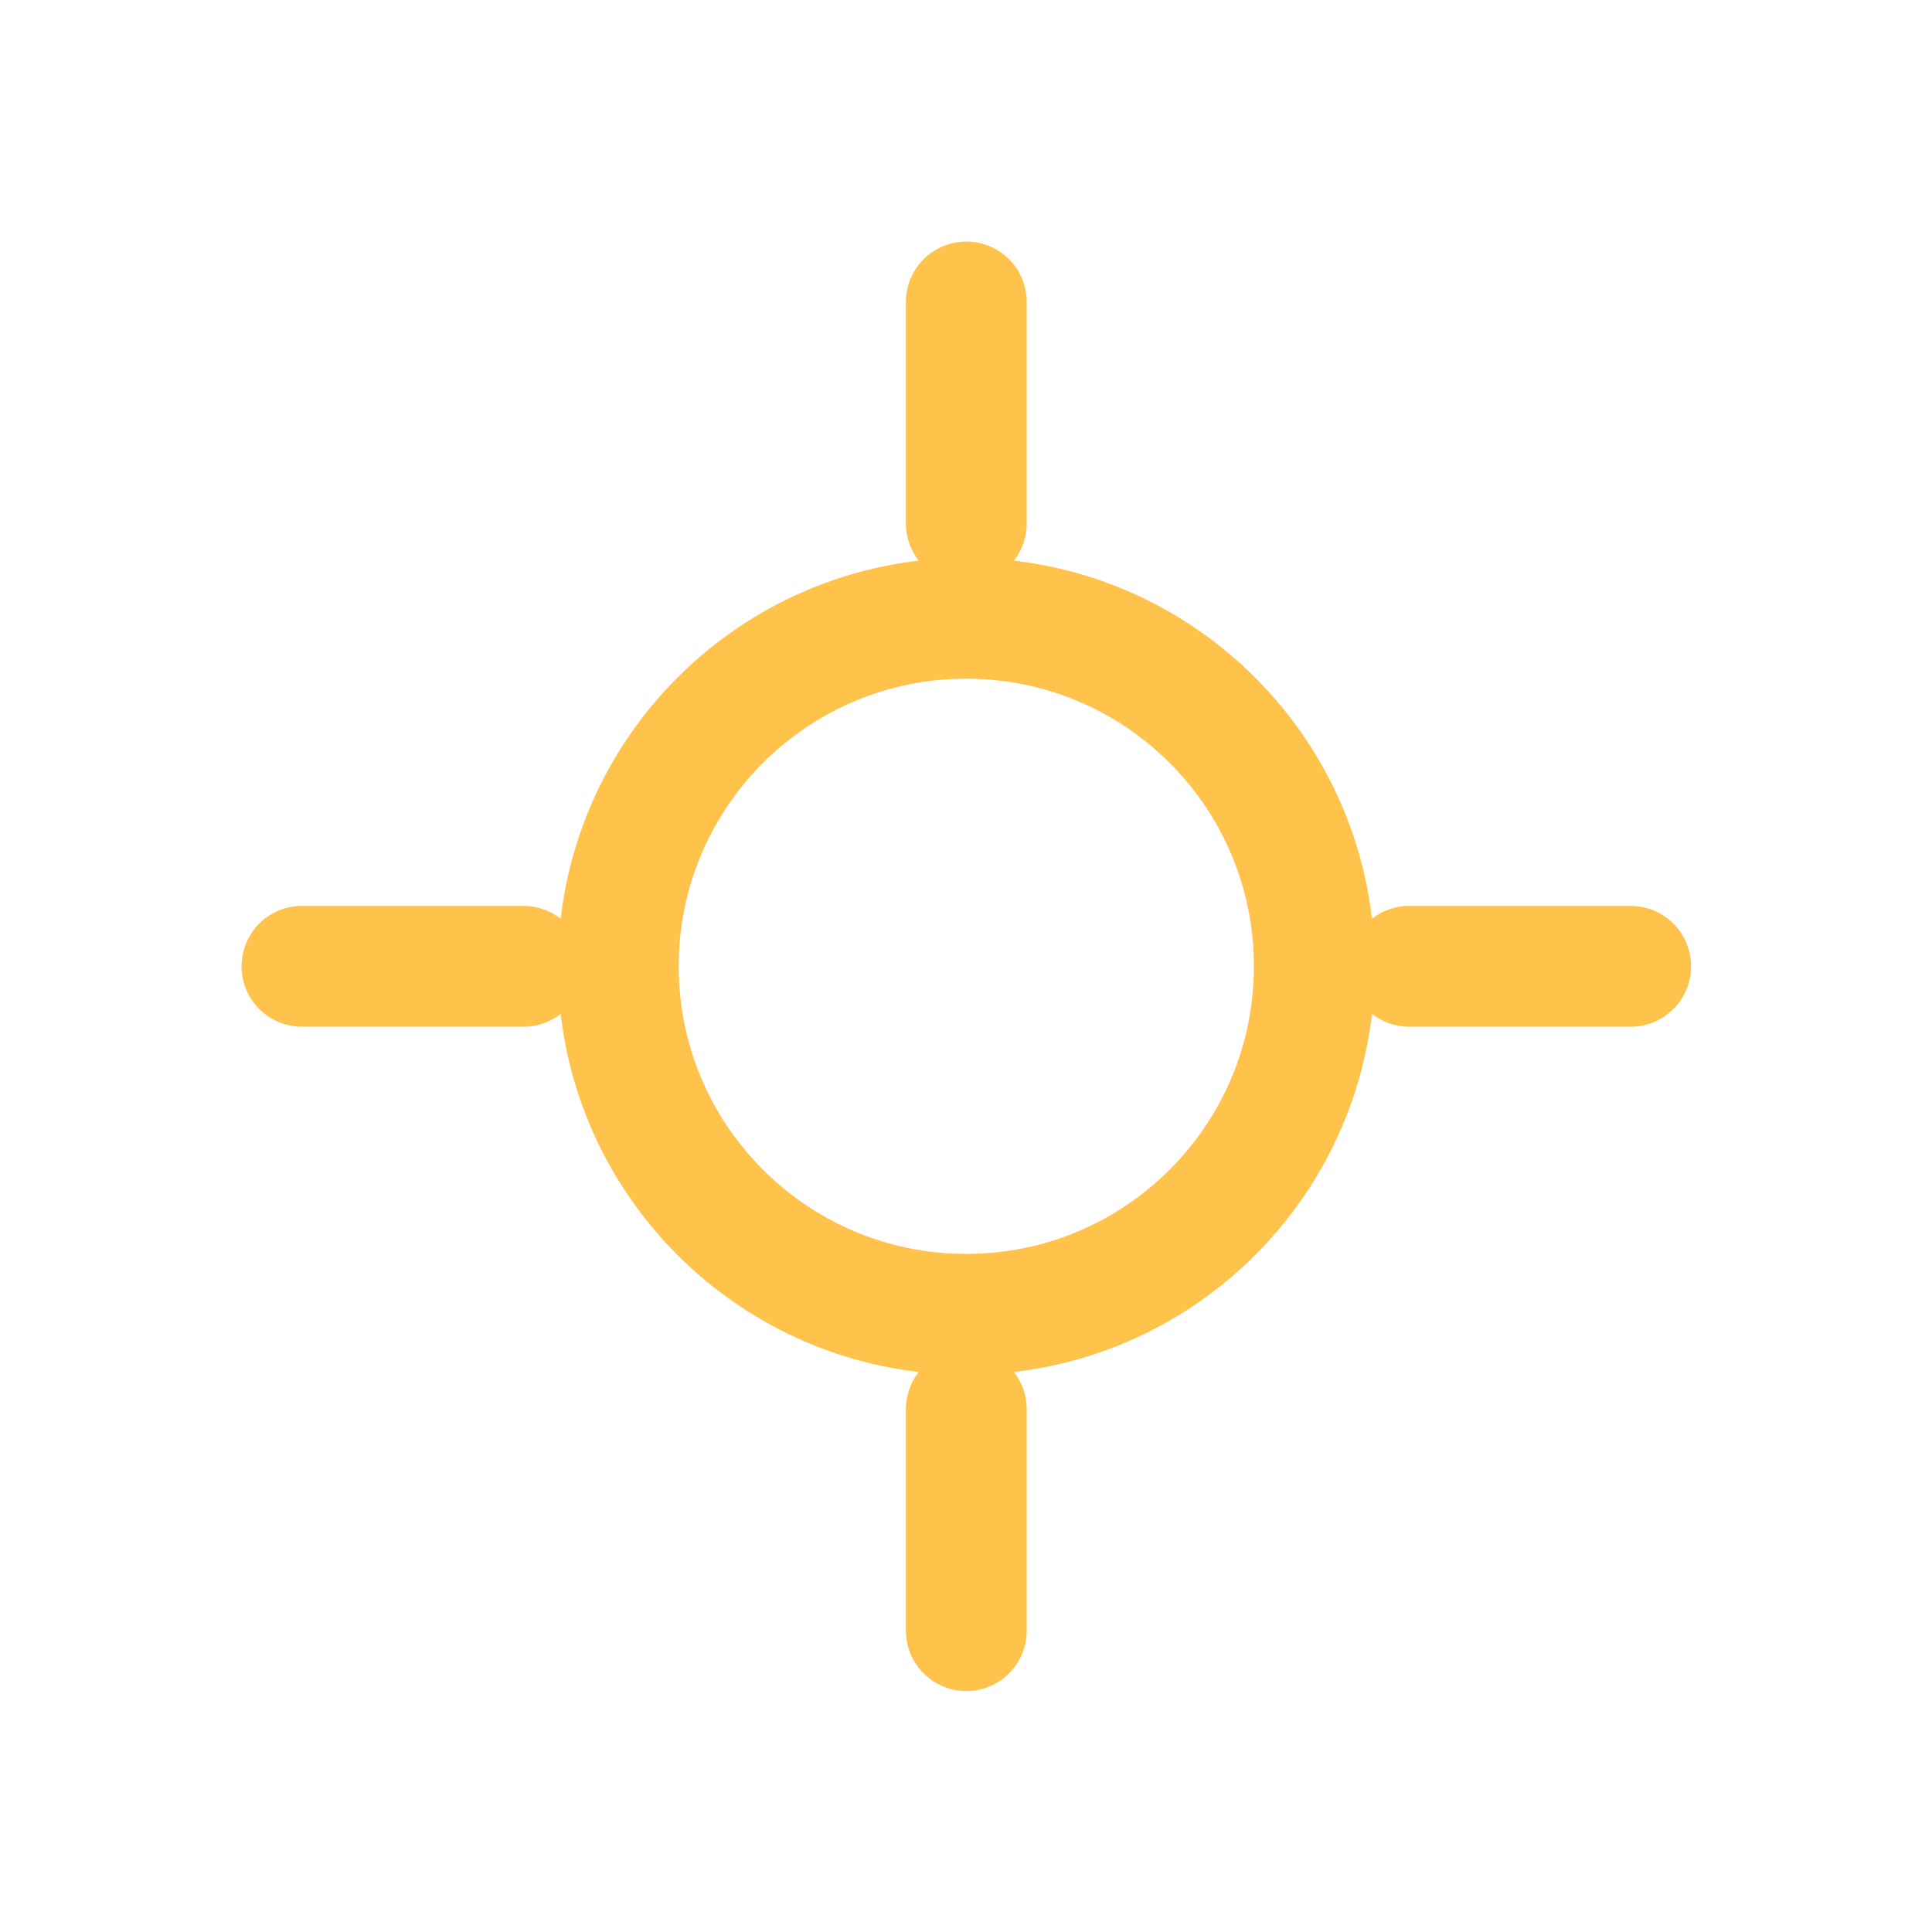
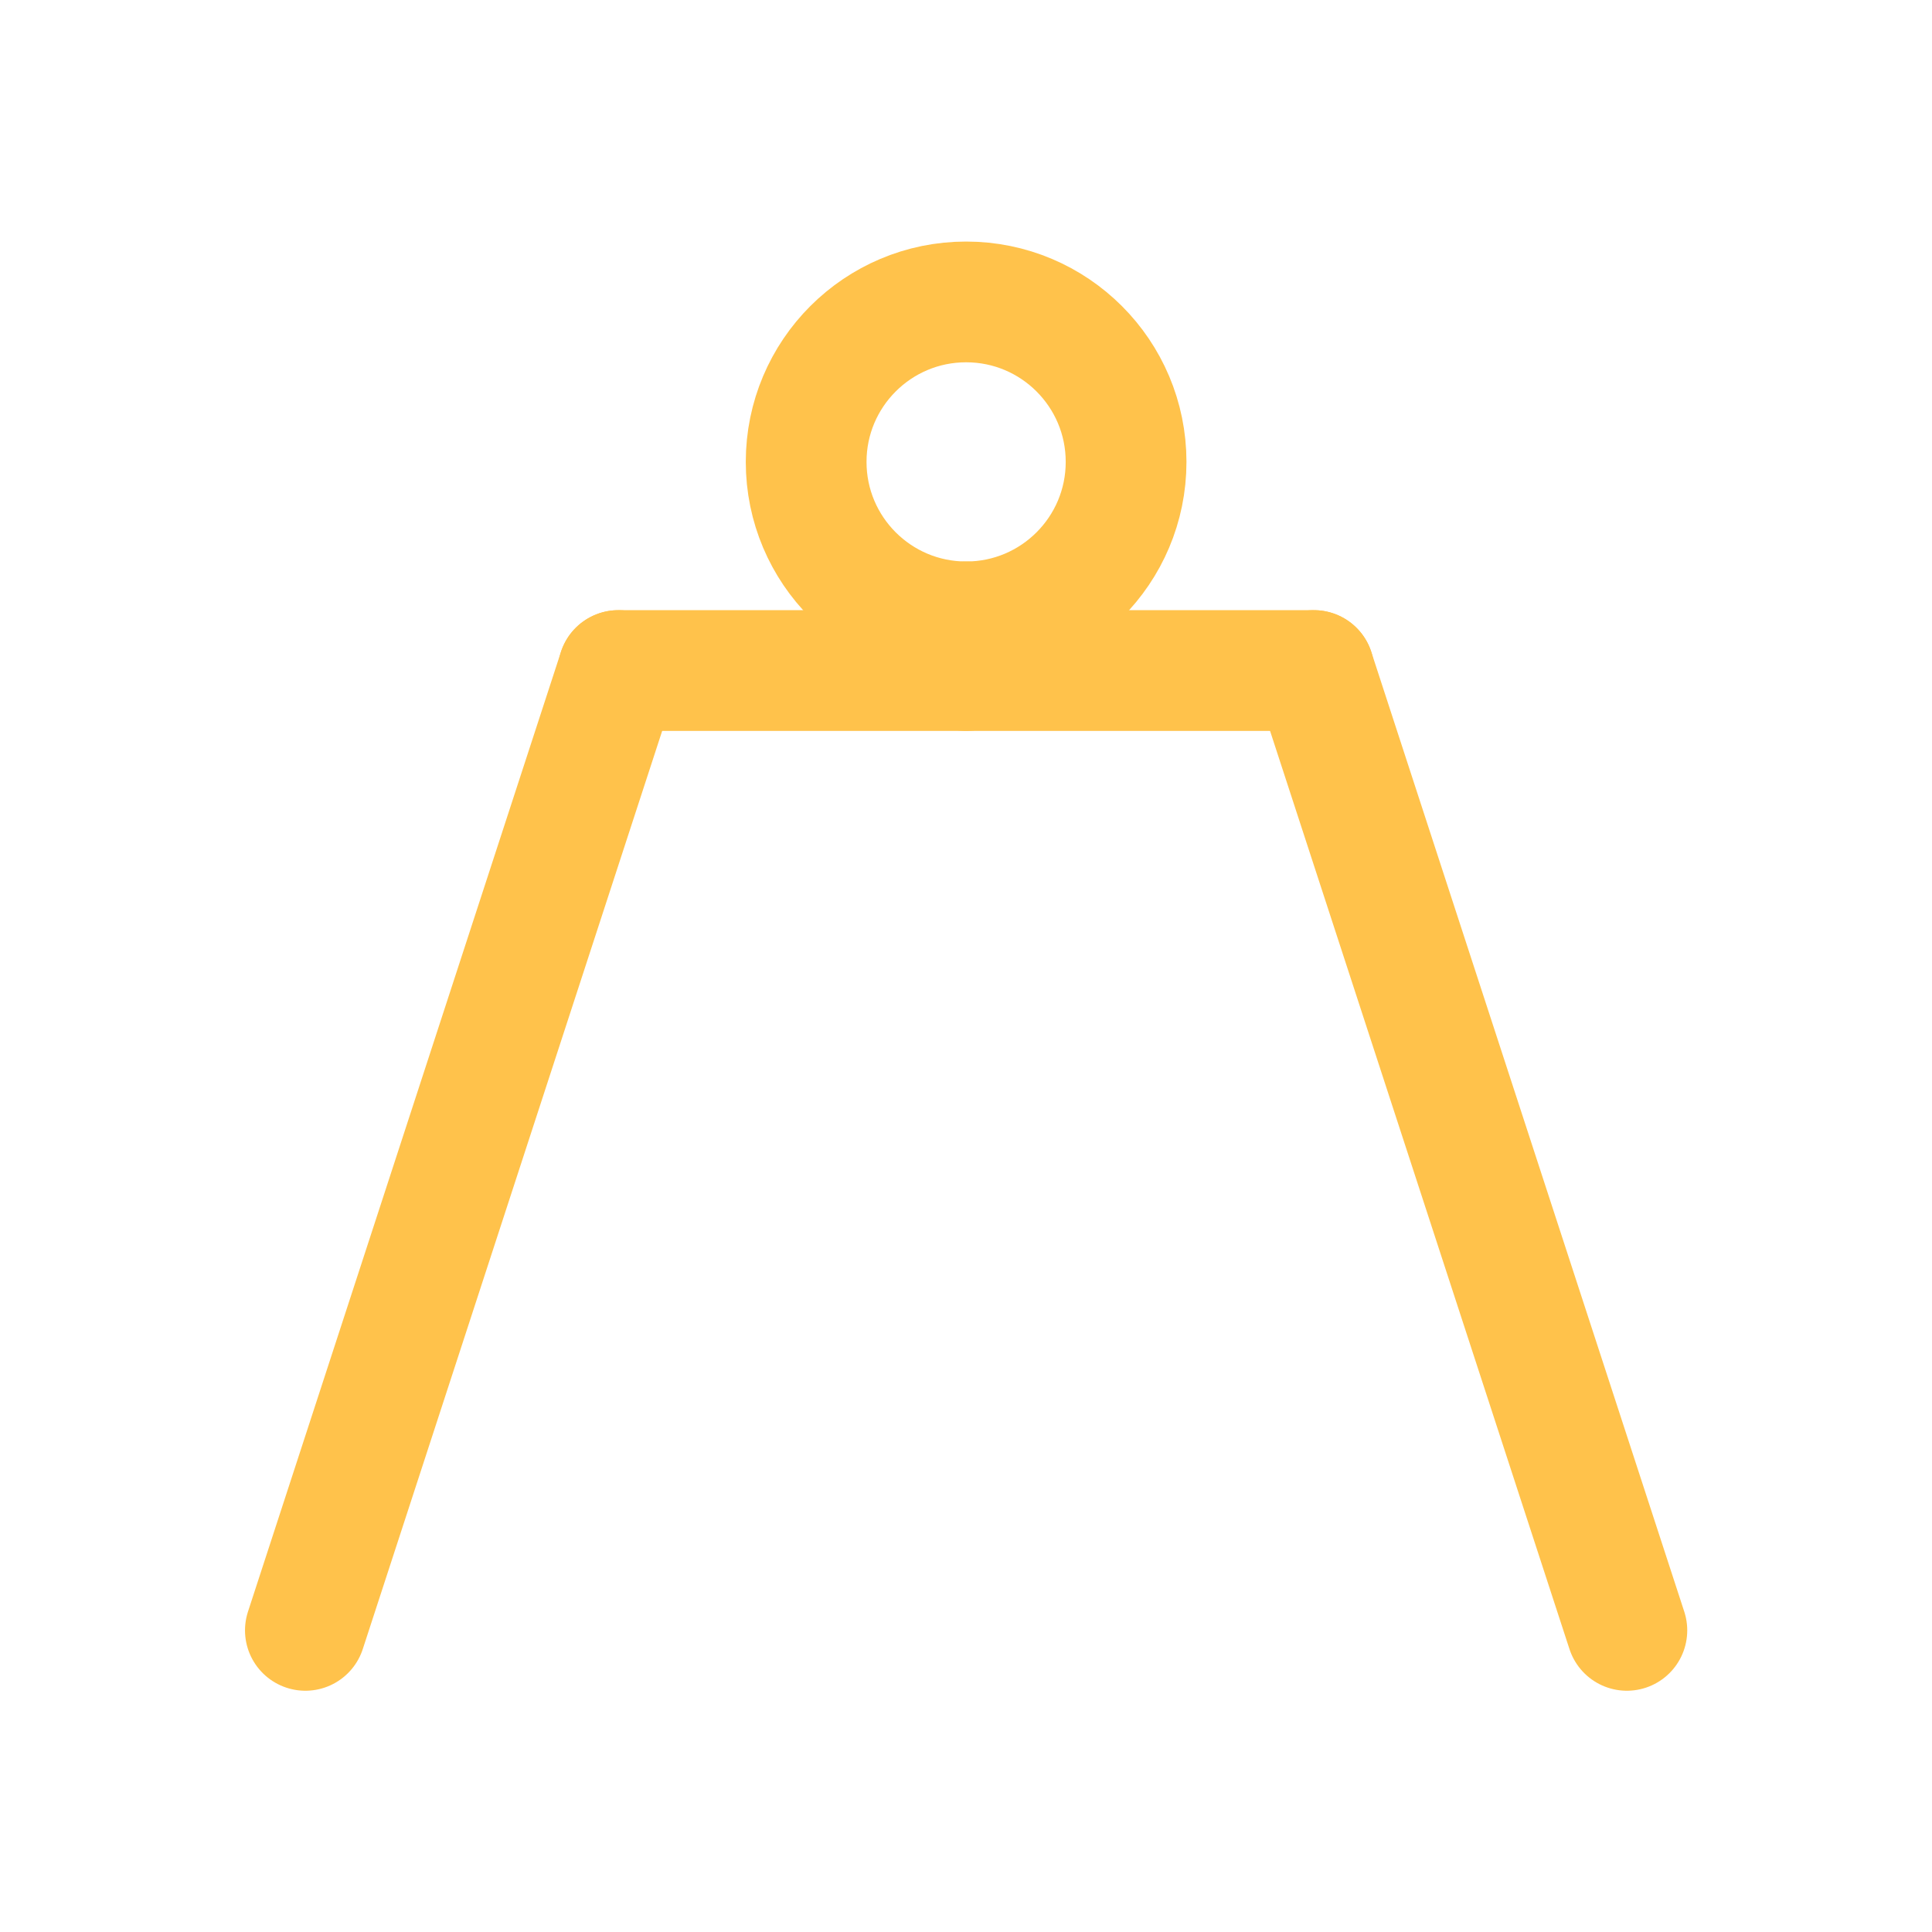
<svg xmlns="http://www.w3.org/2000/svg" viewBox="0 0 32 32" width="32" height="32" fill="none">
-   <g fill="none" stroke="#FFC24B" stroke-width="1.909" stroke-linecap="round" stroke-linejoin="round" transform="translate(3.429 3.429) scale(1.048)">
-     <circle cx="12" cy="12" r="5.5" />
-     <path d="M12 1.5v3.5M12 19v3.5M1.5 12H5M19 12h3.5" />
+   <g fill="none" stroke="#FFC24B" stroke-width="1.736" stroke-linecap="round" stroke-linejoin="round" transform="translate(2.178 2.812) scale(1.152)">
+     <circle cx="12" cy="4.2" r="2.3" />
+     <line x1="12" y1="6.5" x2="12" y2="7.2" />
+     <line x1="7" y1="7.2" x2="17" y2="7.2" />
+     <path d="M7 7.2 L2.5 21" />
+     <path d="M17 7.2 L21.5 21" />
  </g>
</svg>
